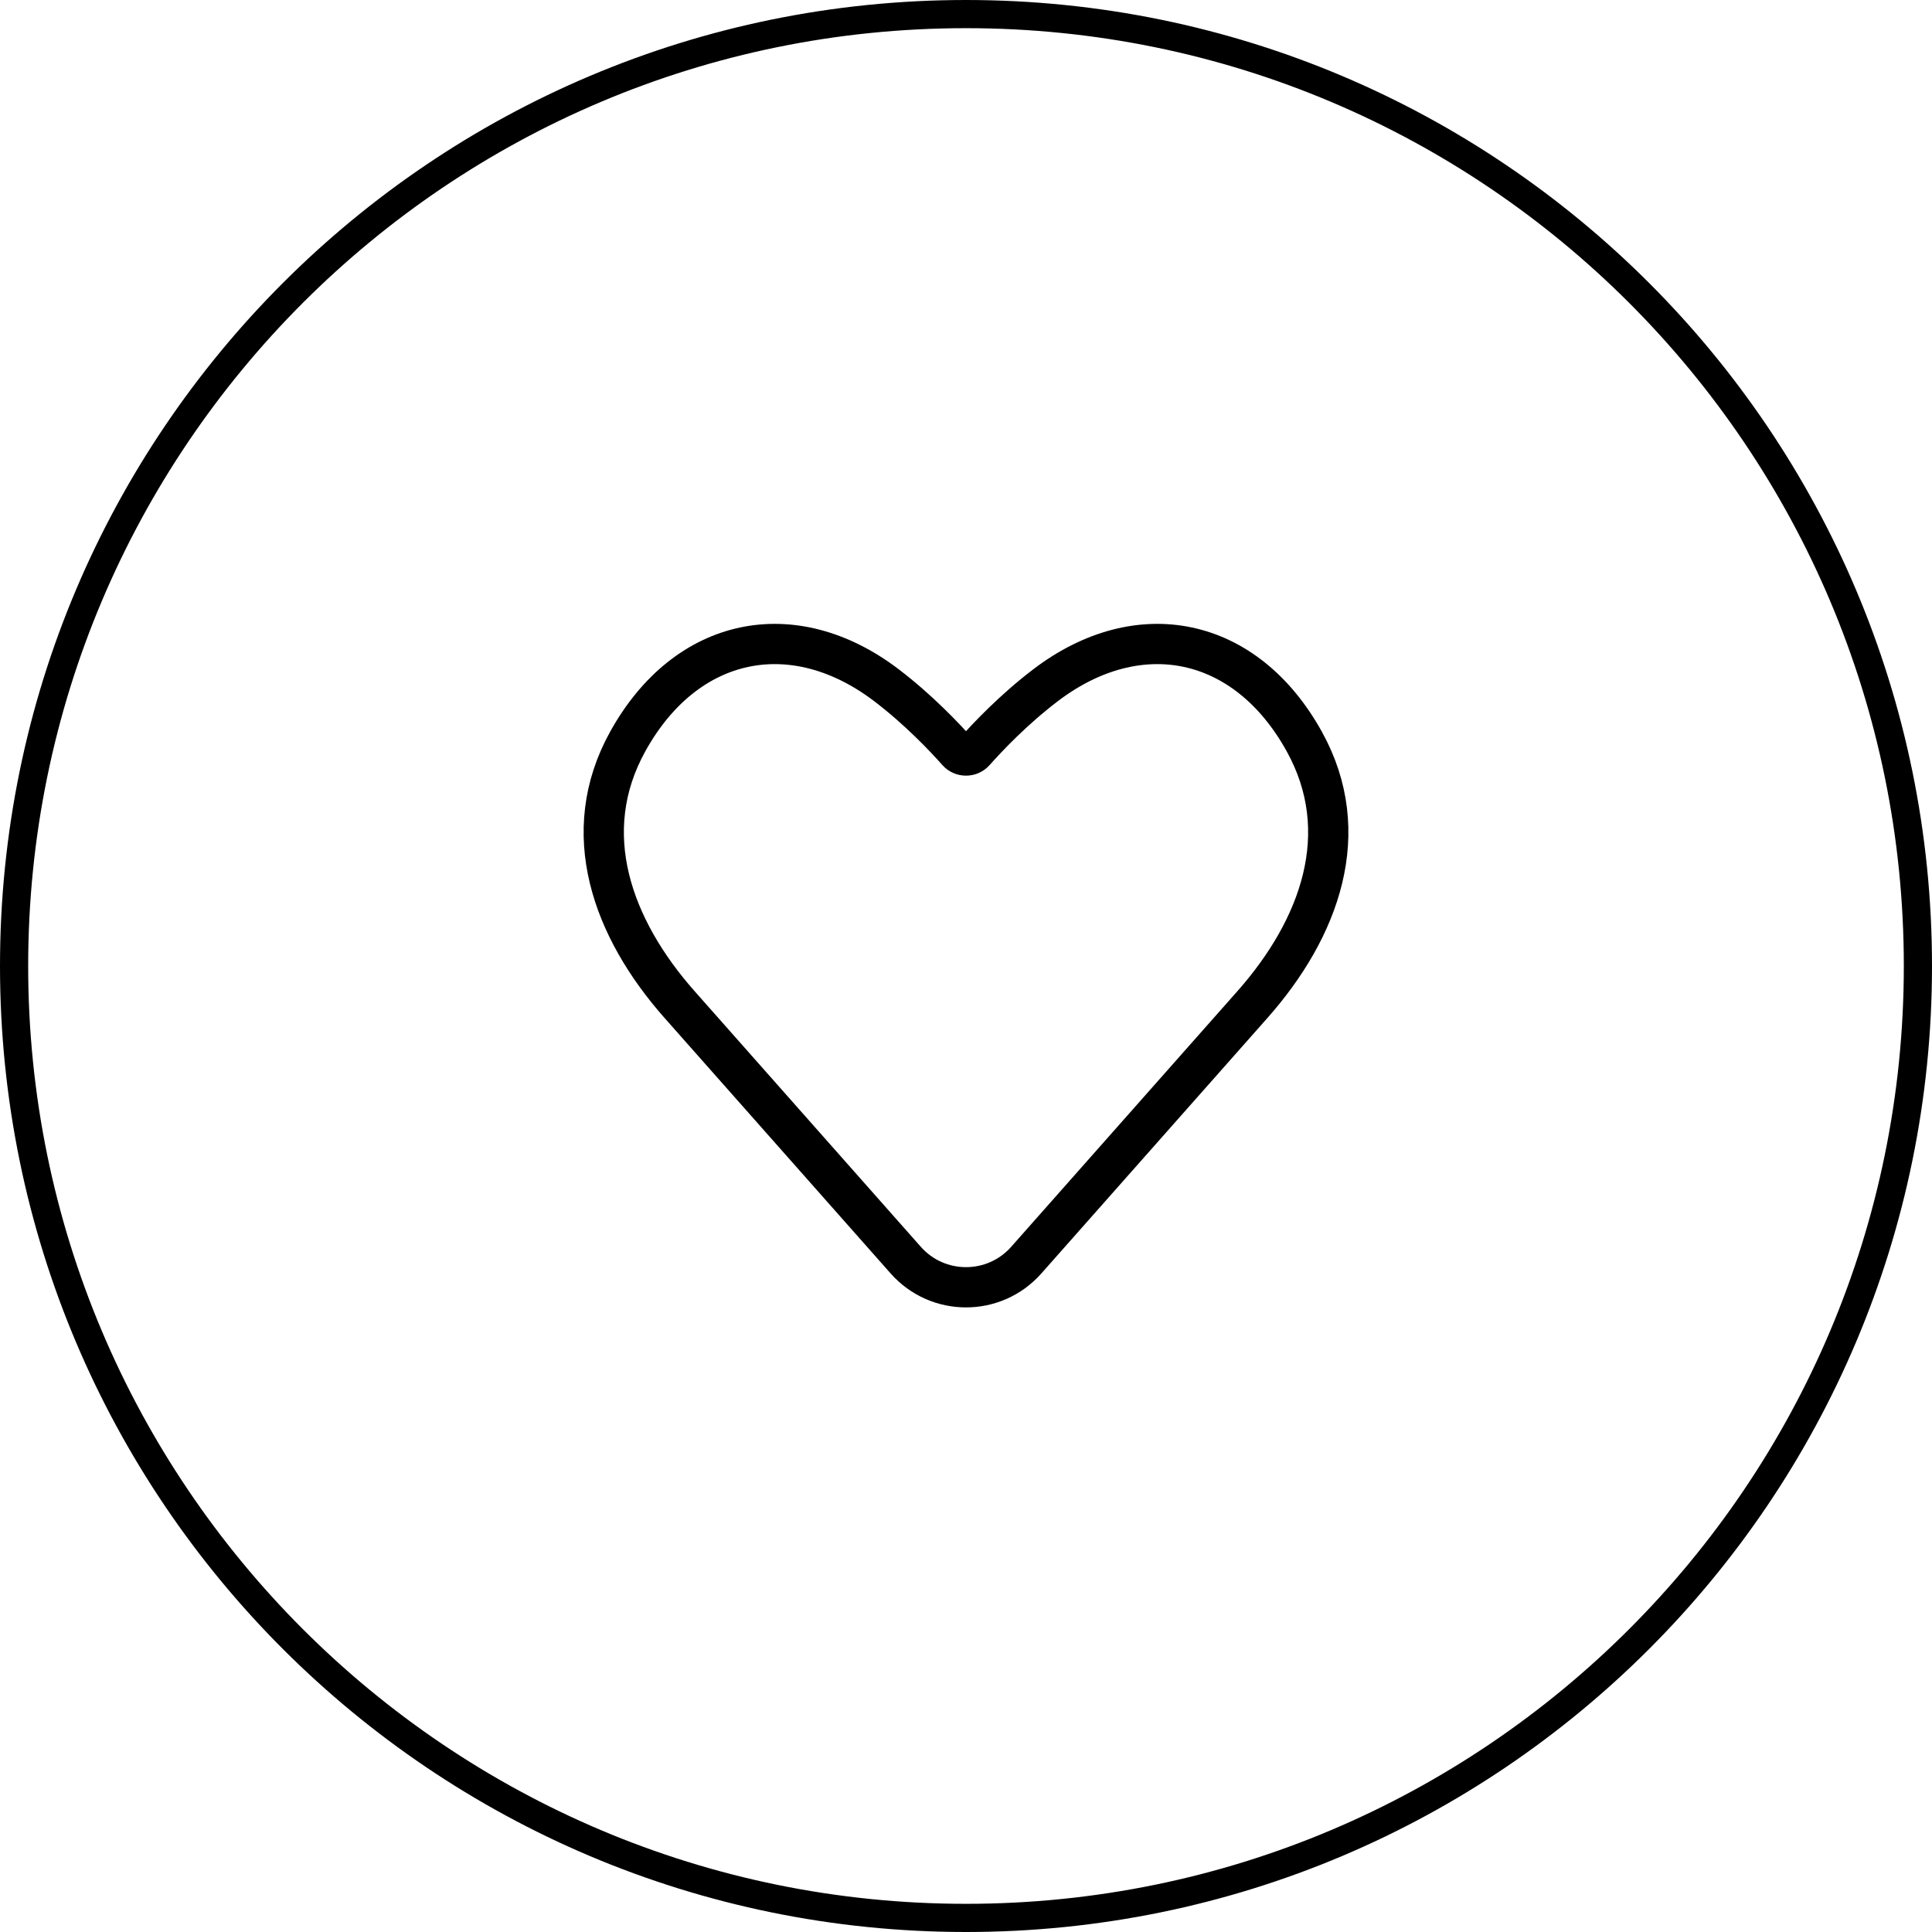
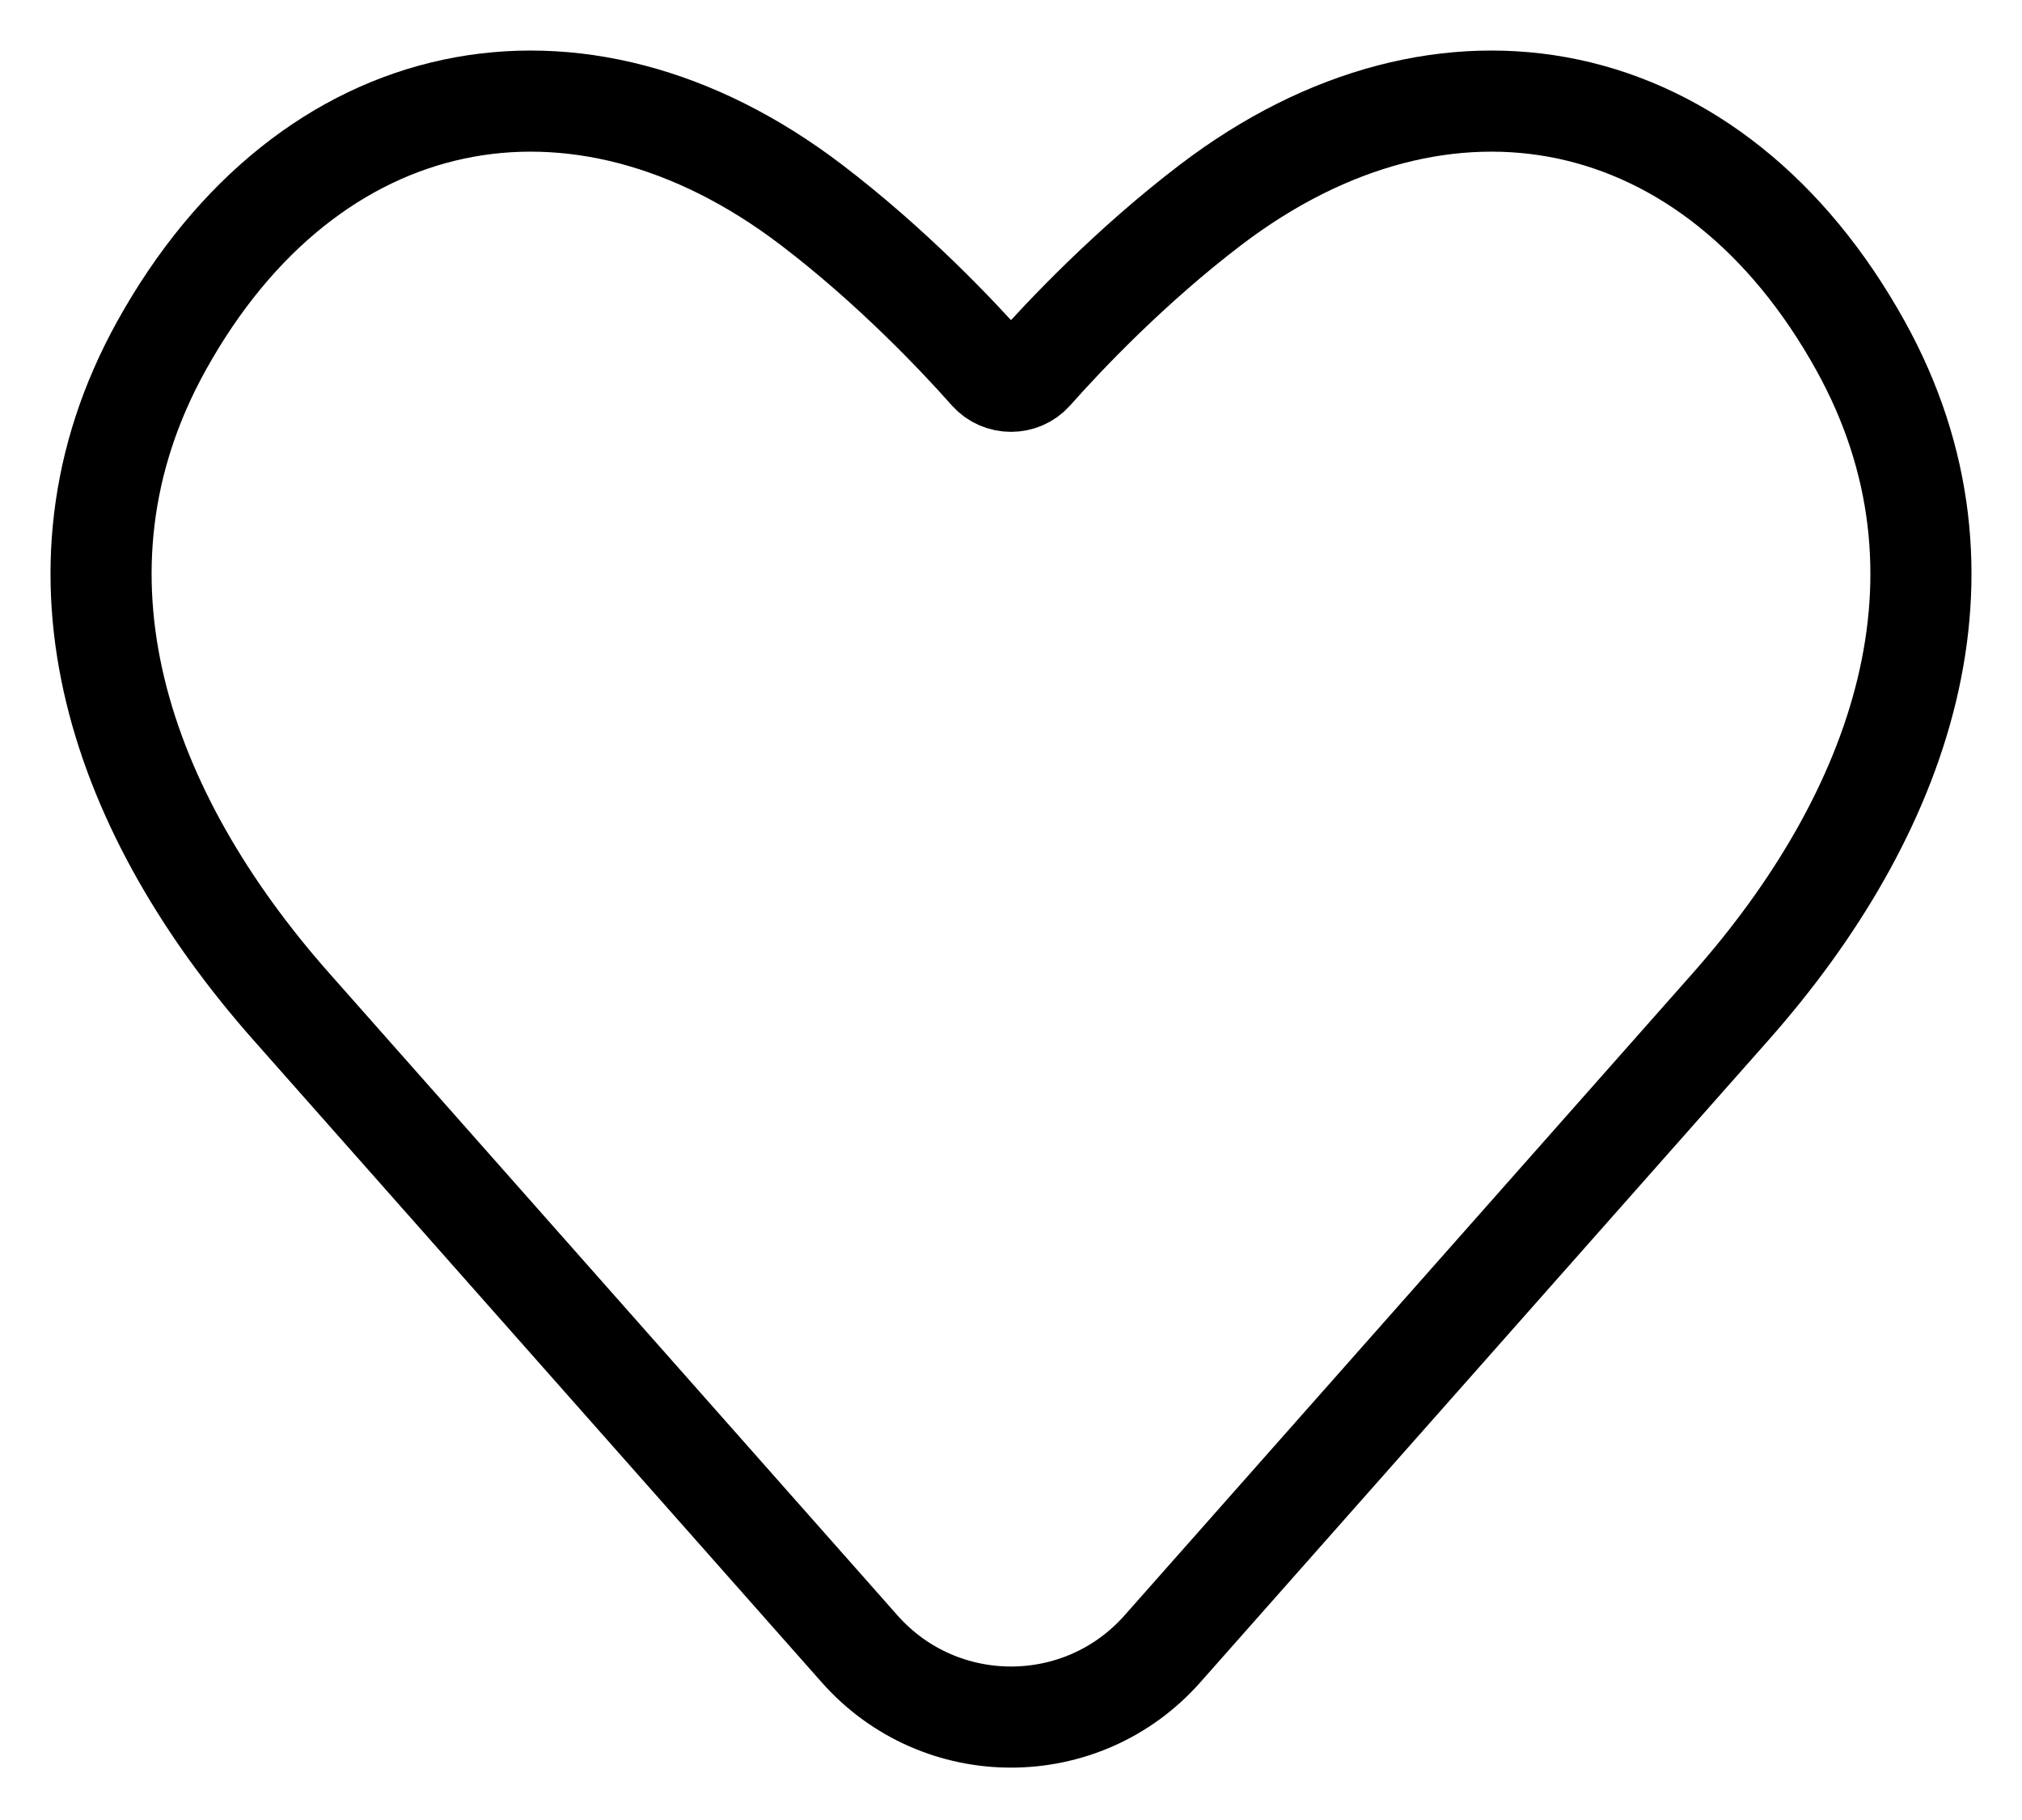
- <svg xmlns="http://www.w3.org/2000/svg" width="48" height="48" viewBox="0 0 48 48" fill="none">
-   <path d="M16.882 24.956L22.502 31.307C23.298 32.207 24.702 32.207 25.498 31.307L31.118 24.956C32.791 23.065 33.66 20.687 32.403 18.42C30.951 15.8 28.29 15.264 25.977 17.024C25.182 17.629 24.529 18.319 24.211 18.678C24.1 18.802 23.9 18.802 23.789 18.678C23.471 18.319 22.818 17.629 22.023 17.024C19.71 15.264 17.049 15.8 15.597 18.42C14.34 20.687 15.21 23.065 16.882 24.956Z" stroke="black" stroke-linejoin="round" />
-   <rect x="0.35" y="0.35" width="47.3" height="47.3" rx="23.65" stroke="black" stroke-width="0.7" />
+ <svg xmlns="http://www.w3.org/2000/svg" width="20" height="18" viewBox="0 0 20 18" fill="none">
+   <path d="M2.882 9.956L8.502 16.307C9.298 17.207 10.702 17.207 11.498 16.307L17.118 9.956C18.791 8.065 19.66 5.687 18.403 3.42C16.951 0.8 14.29 0.264 11.977 2.024C11.182 2.629 10.529 3.319 10.211 3.678C10.1 3.802 9.9 3.802 9.789 3.678C9.471 3.319 8.818 2.629 8.023 2.024C5.711 0.264 3.049 0.8 1.597 3.42C0.34 5.687 1.209 8.065 2.882 9.956Z" stroke="black" stroke-linejoin="round" />
</svg>
